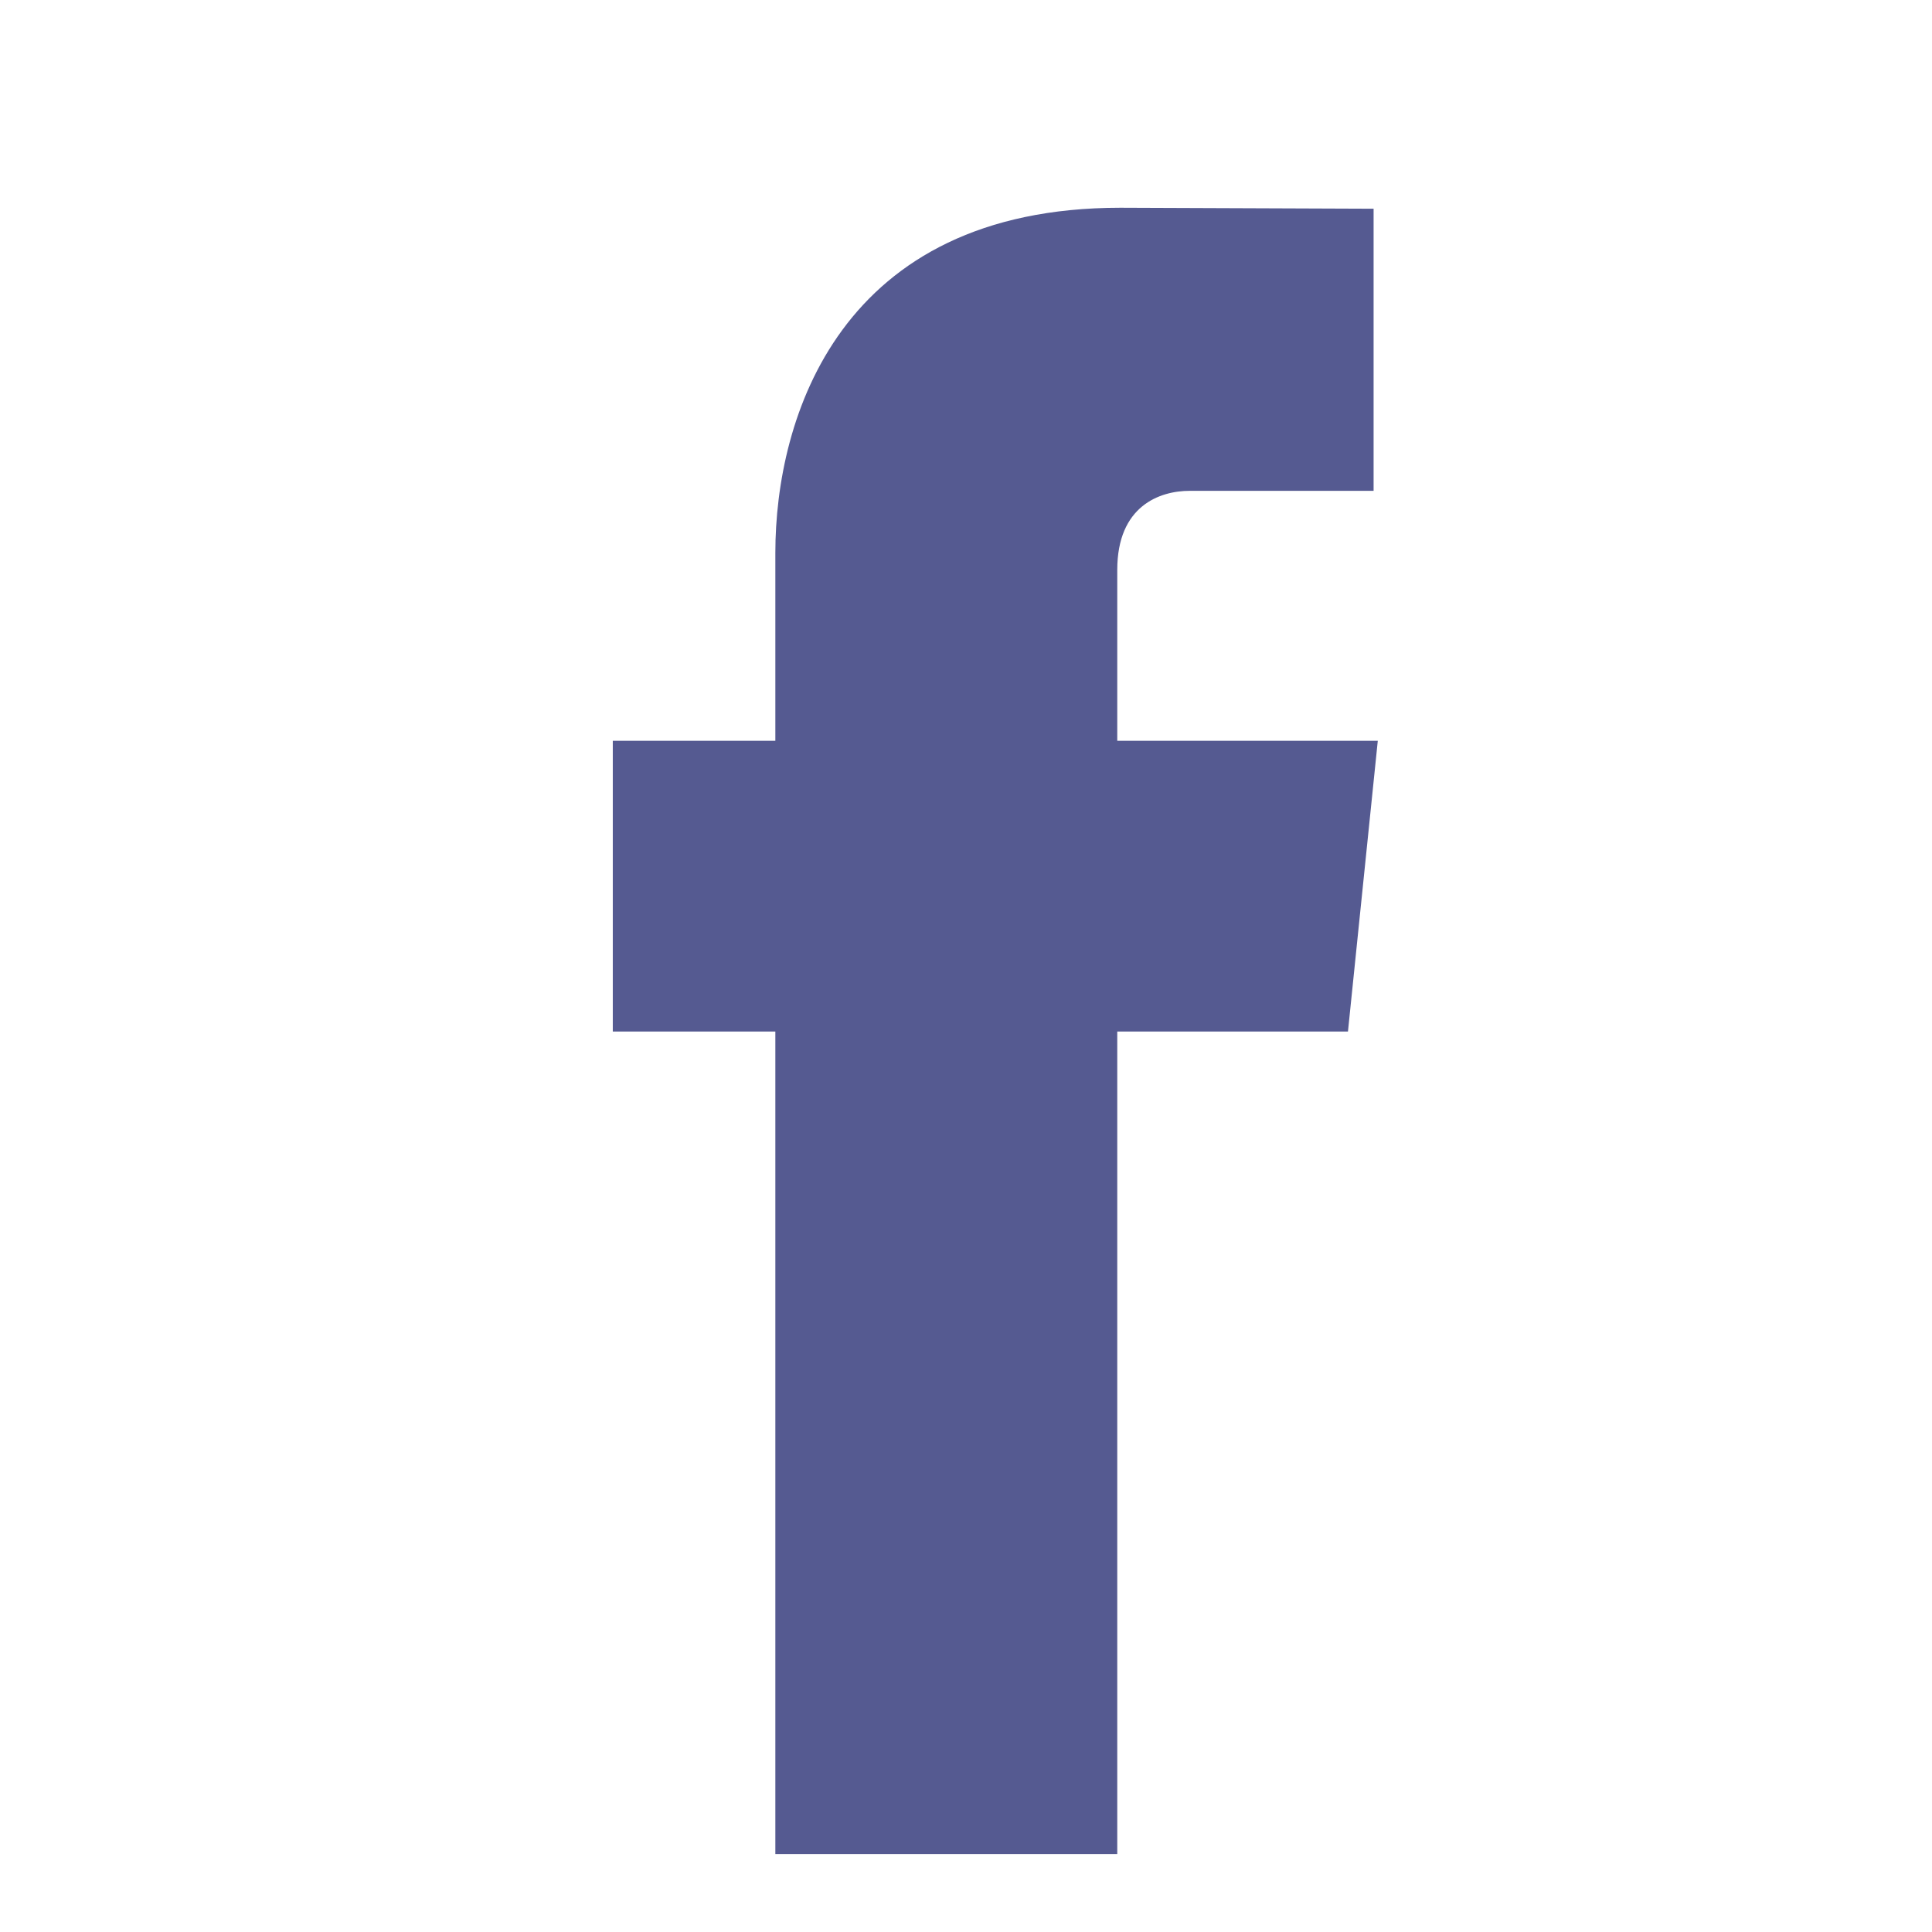
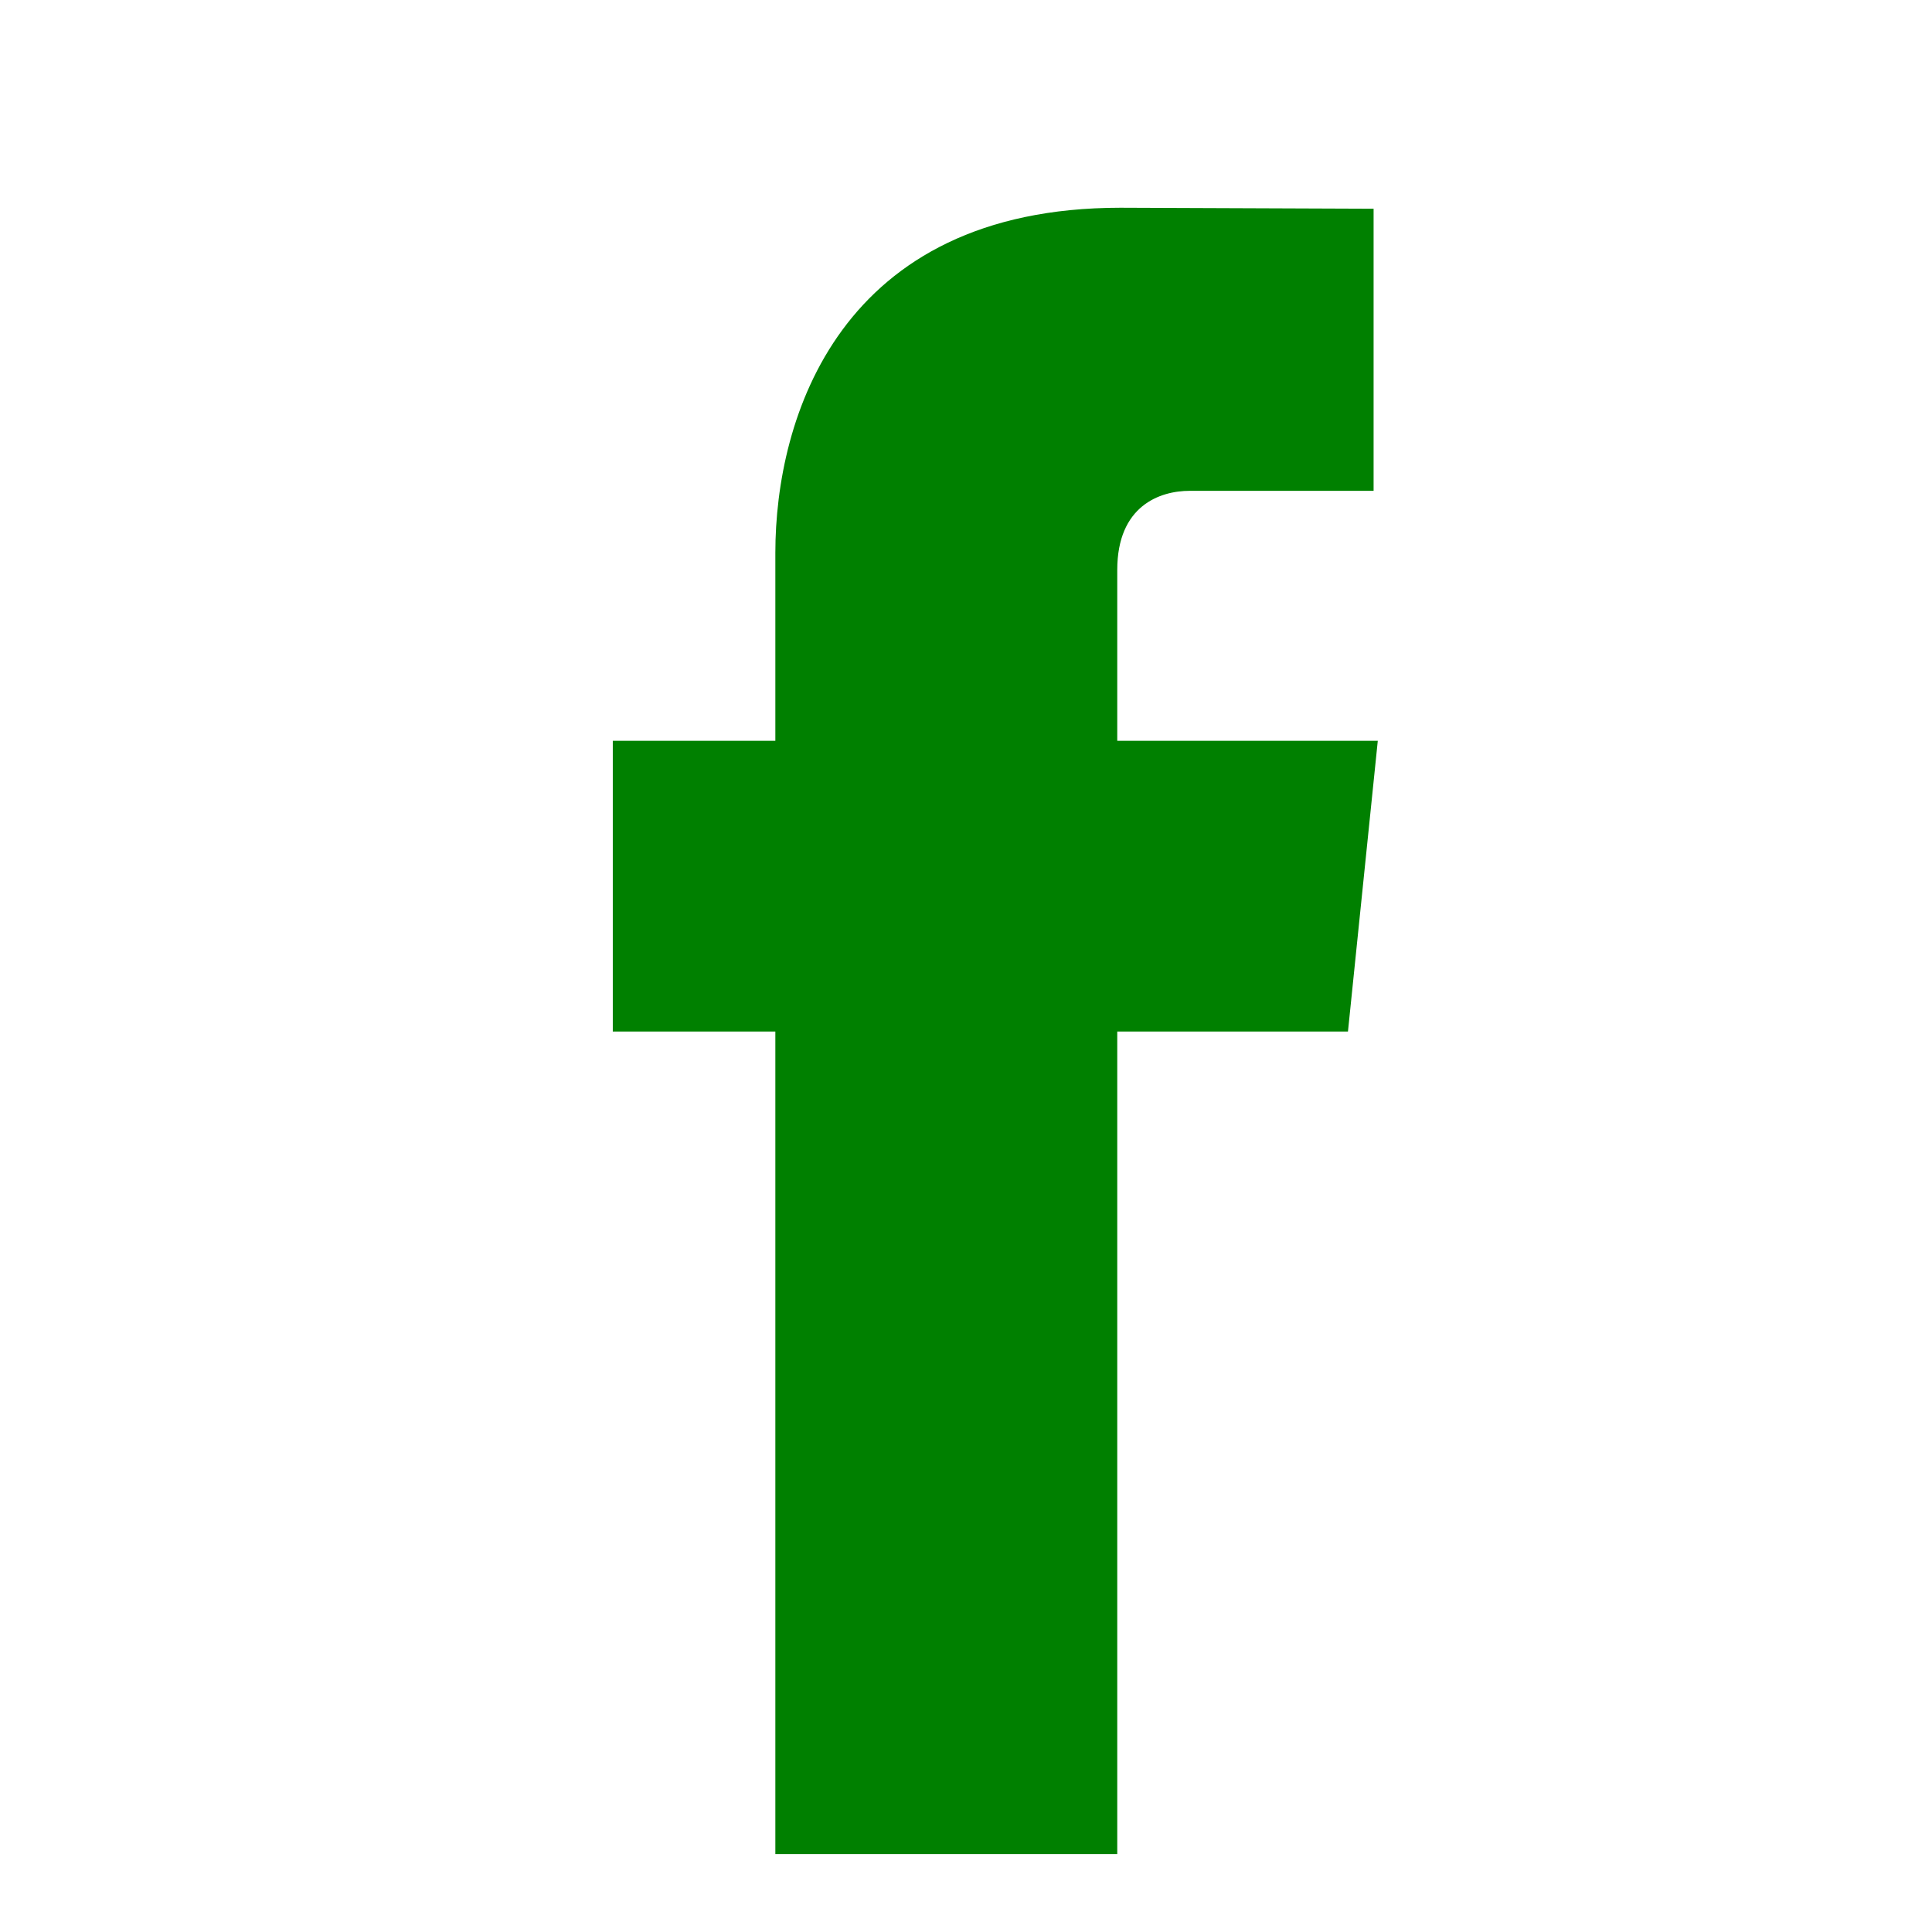
<svg xmlns="http://www.w3.org/2000/svg" enable-background="new 0 0 56.693 56.693" height="56.693px" id="Layer_1" version="1.1" viewBox="0 0 56.693 56.693" width="56.693px" xml:space="preserve">
-   <path fill="#555A91" d="M40.43,21.739h-7.645v-5.014c0-1.883,1.248-2.322,2.127-2.322c0.877,0,5.395,0,5.395,0V6.125l-7.43-0.029  c-8.248,0-10.125,6.174-10.125,10.125v5.518h-4.77v8.53h4.77c0,10.947,0,24.137,0,24.137h10.033c0,0,0-13.32,0-24.137h6.77  L40.43,21.739z" />
+   <path fill="green" d="M40.43,21.739h-7.645v-5.014c0-1.883,1.248-2.322,2.127-2.322c0.877,0,5.395,0,5.395,0V6.125l-7.43-0.029  c-8.248,0-10.125,6.174-10.125,10.125v5.518h-4.77v8.53h4.77c0,10.947,0,24.137,0,24.137h10.033c0,0,0-13.32,0-24.137h6.77  L40.43,21.739z" />
</svg>
